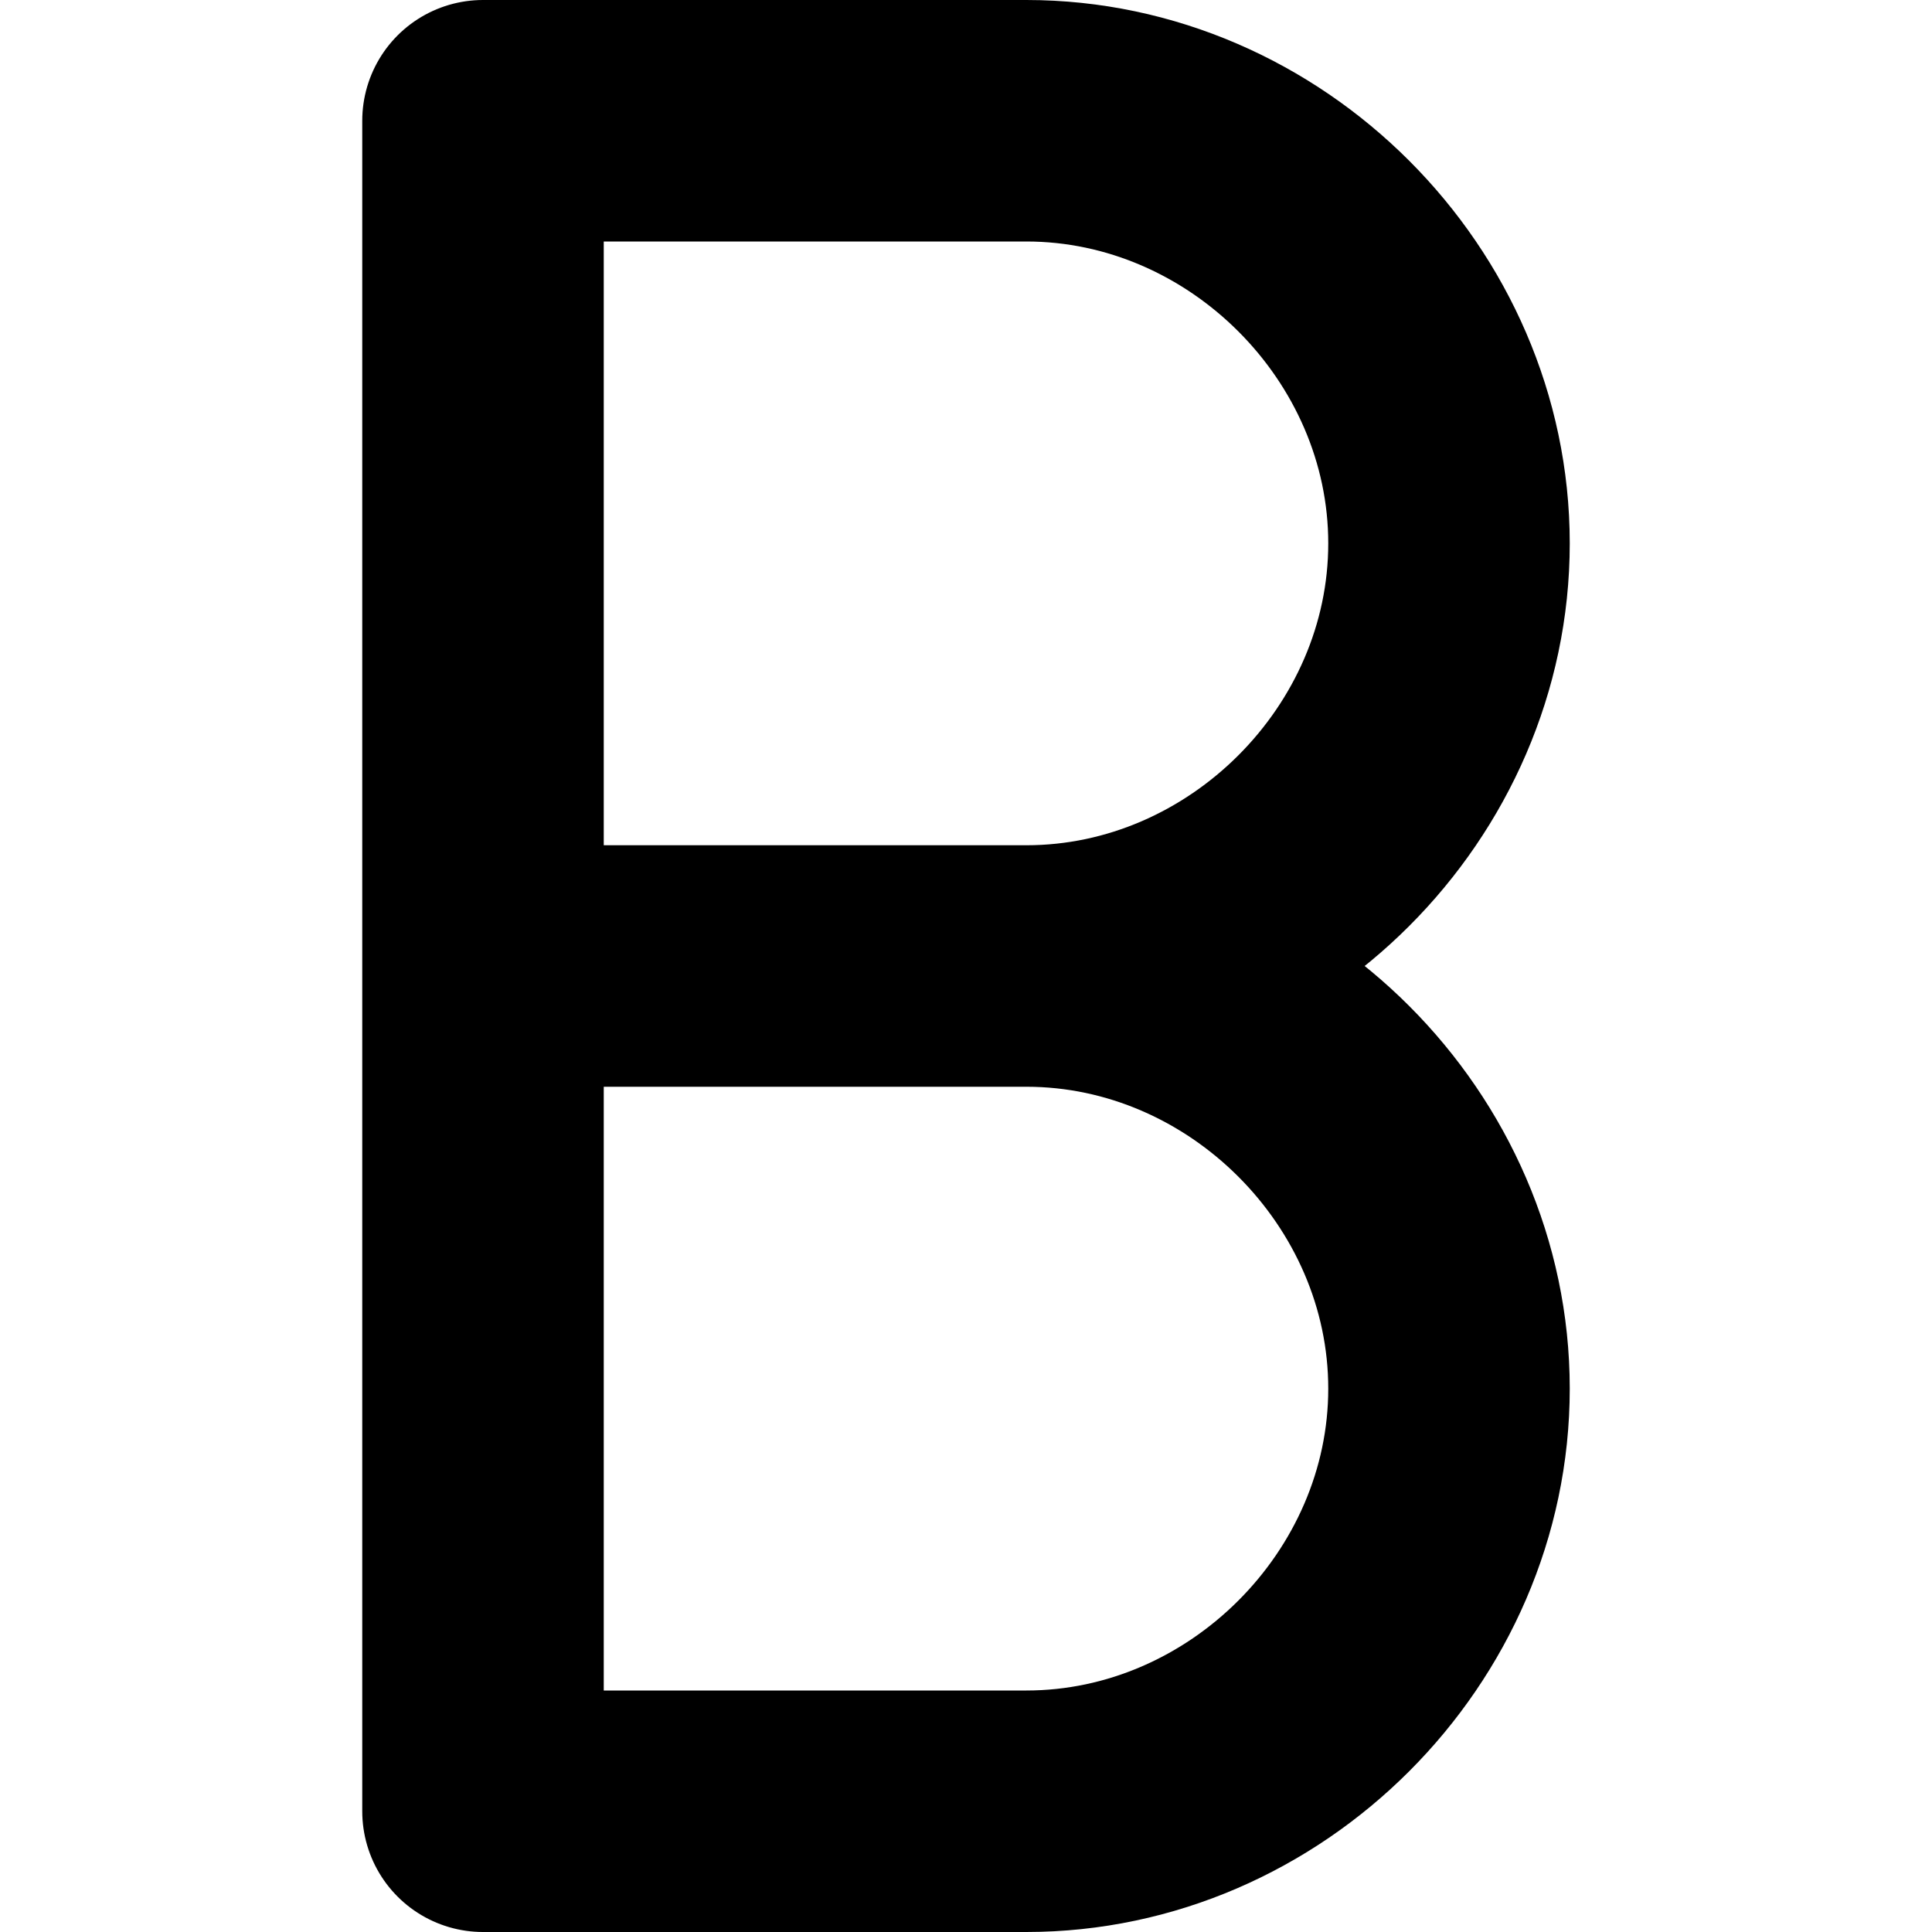
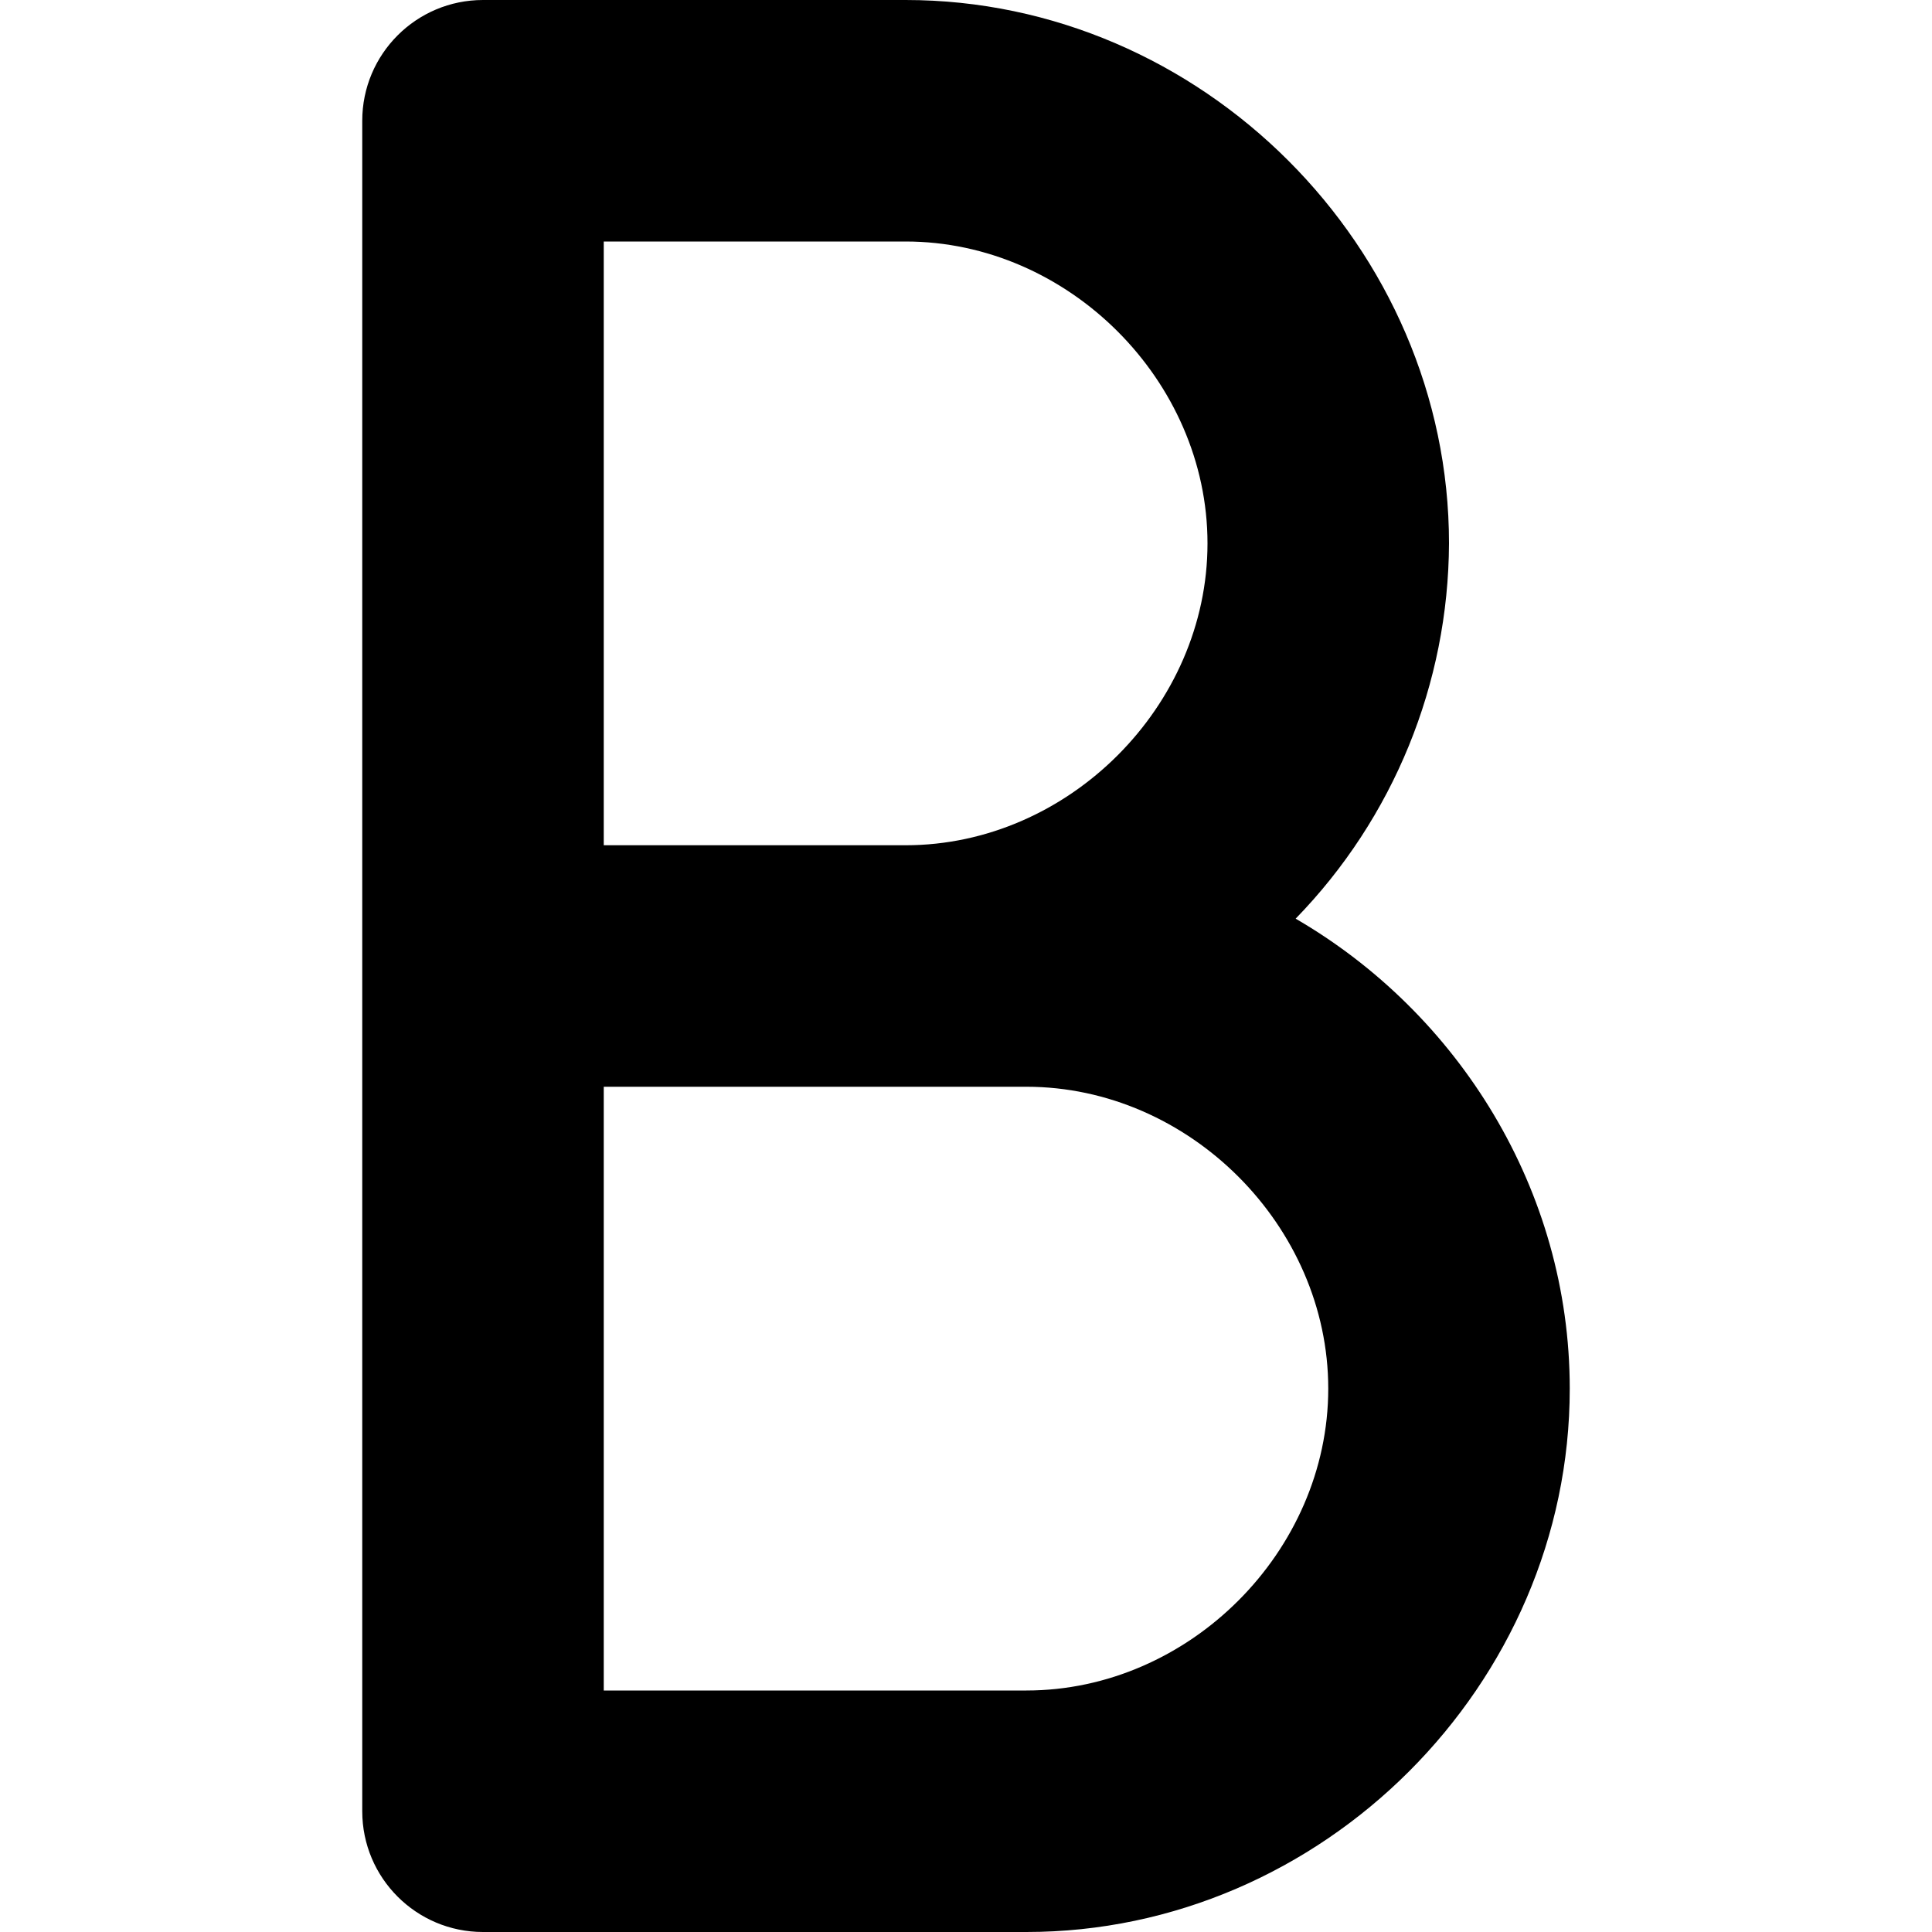
<svg xmlns="http://www.w3.org/2000/svg" width="16" height="16" focusable="false" viewBox="0 0 16 16">
-   <path fill="none" stroke="currentColor" stroke-linecap="round" stroke-width="2" d="M4 1v14M4 1h4.5C10.4 1 12 2.6 12 4.5S10.4 8 8.5 8H4m0 0h4.5c1.9 0 3.5 1.6 3.5 3.5S10.4 15 8.5 15H4" />
+   <path fill="currentColor" d="M7.5 0C9.952 0 12 2.048 12 4.5a4.483 4.483 0 01-1.27 3.108C12.078 8.39 13 9.855 13 11.5c0 2.452-2.048 4.5-4.5 4.5H4a1 1 0 01-1-1V1a1 1 0 011-1h3.5zM5 14h3.5c1.348 0 2.5-1.152 2.5-2.5S9.848 9 8.5 9H5v5zM7.5 2H5v5h2.5C8.848 7 10 5.848 10 4.5S8.848 2 7.5 2z" />
</svg>
